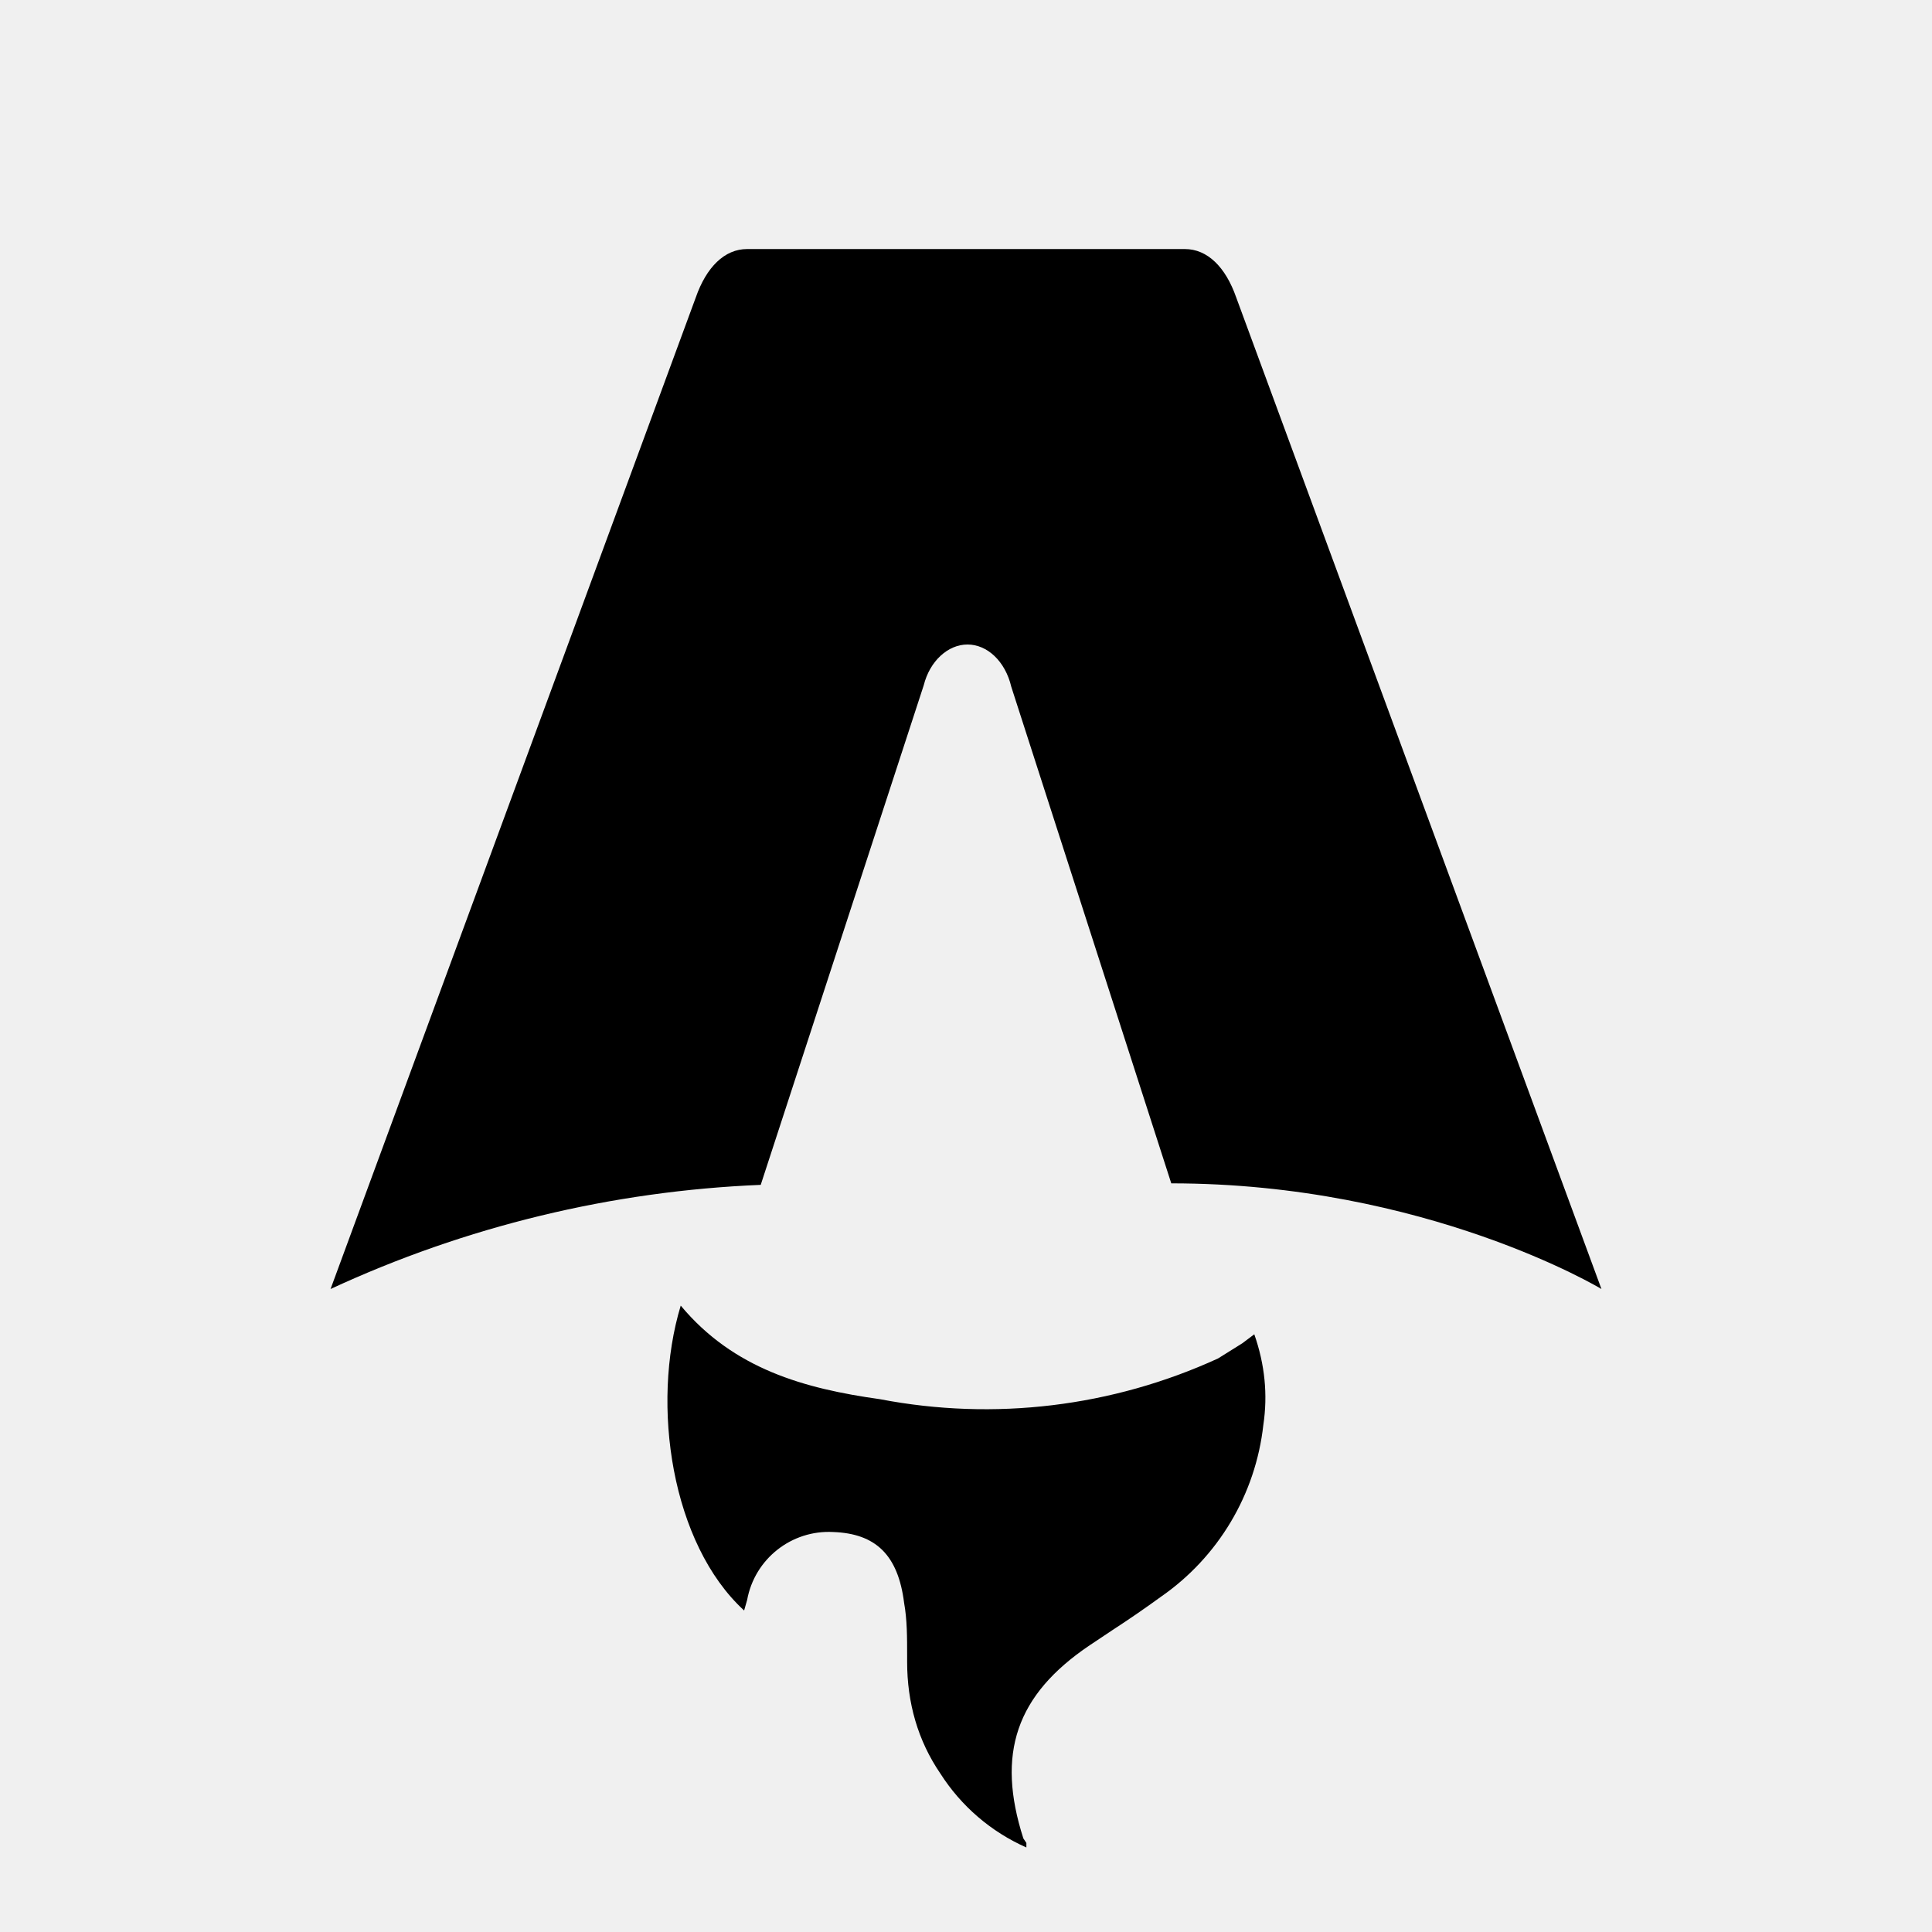
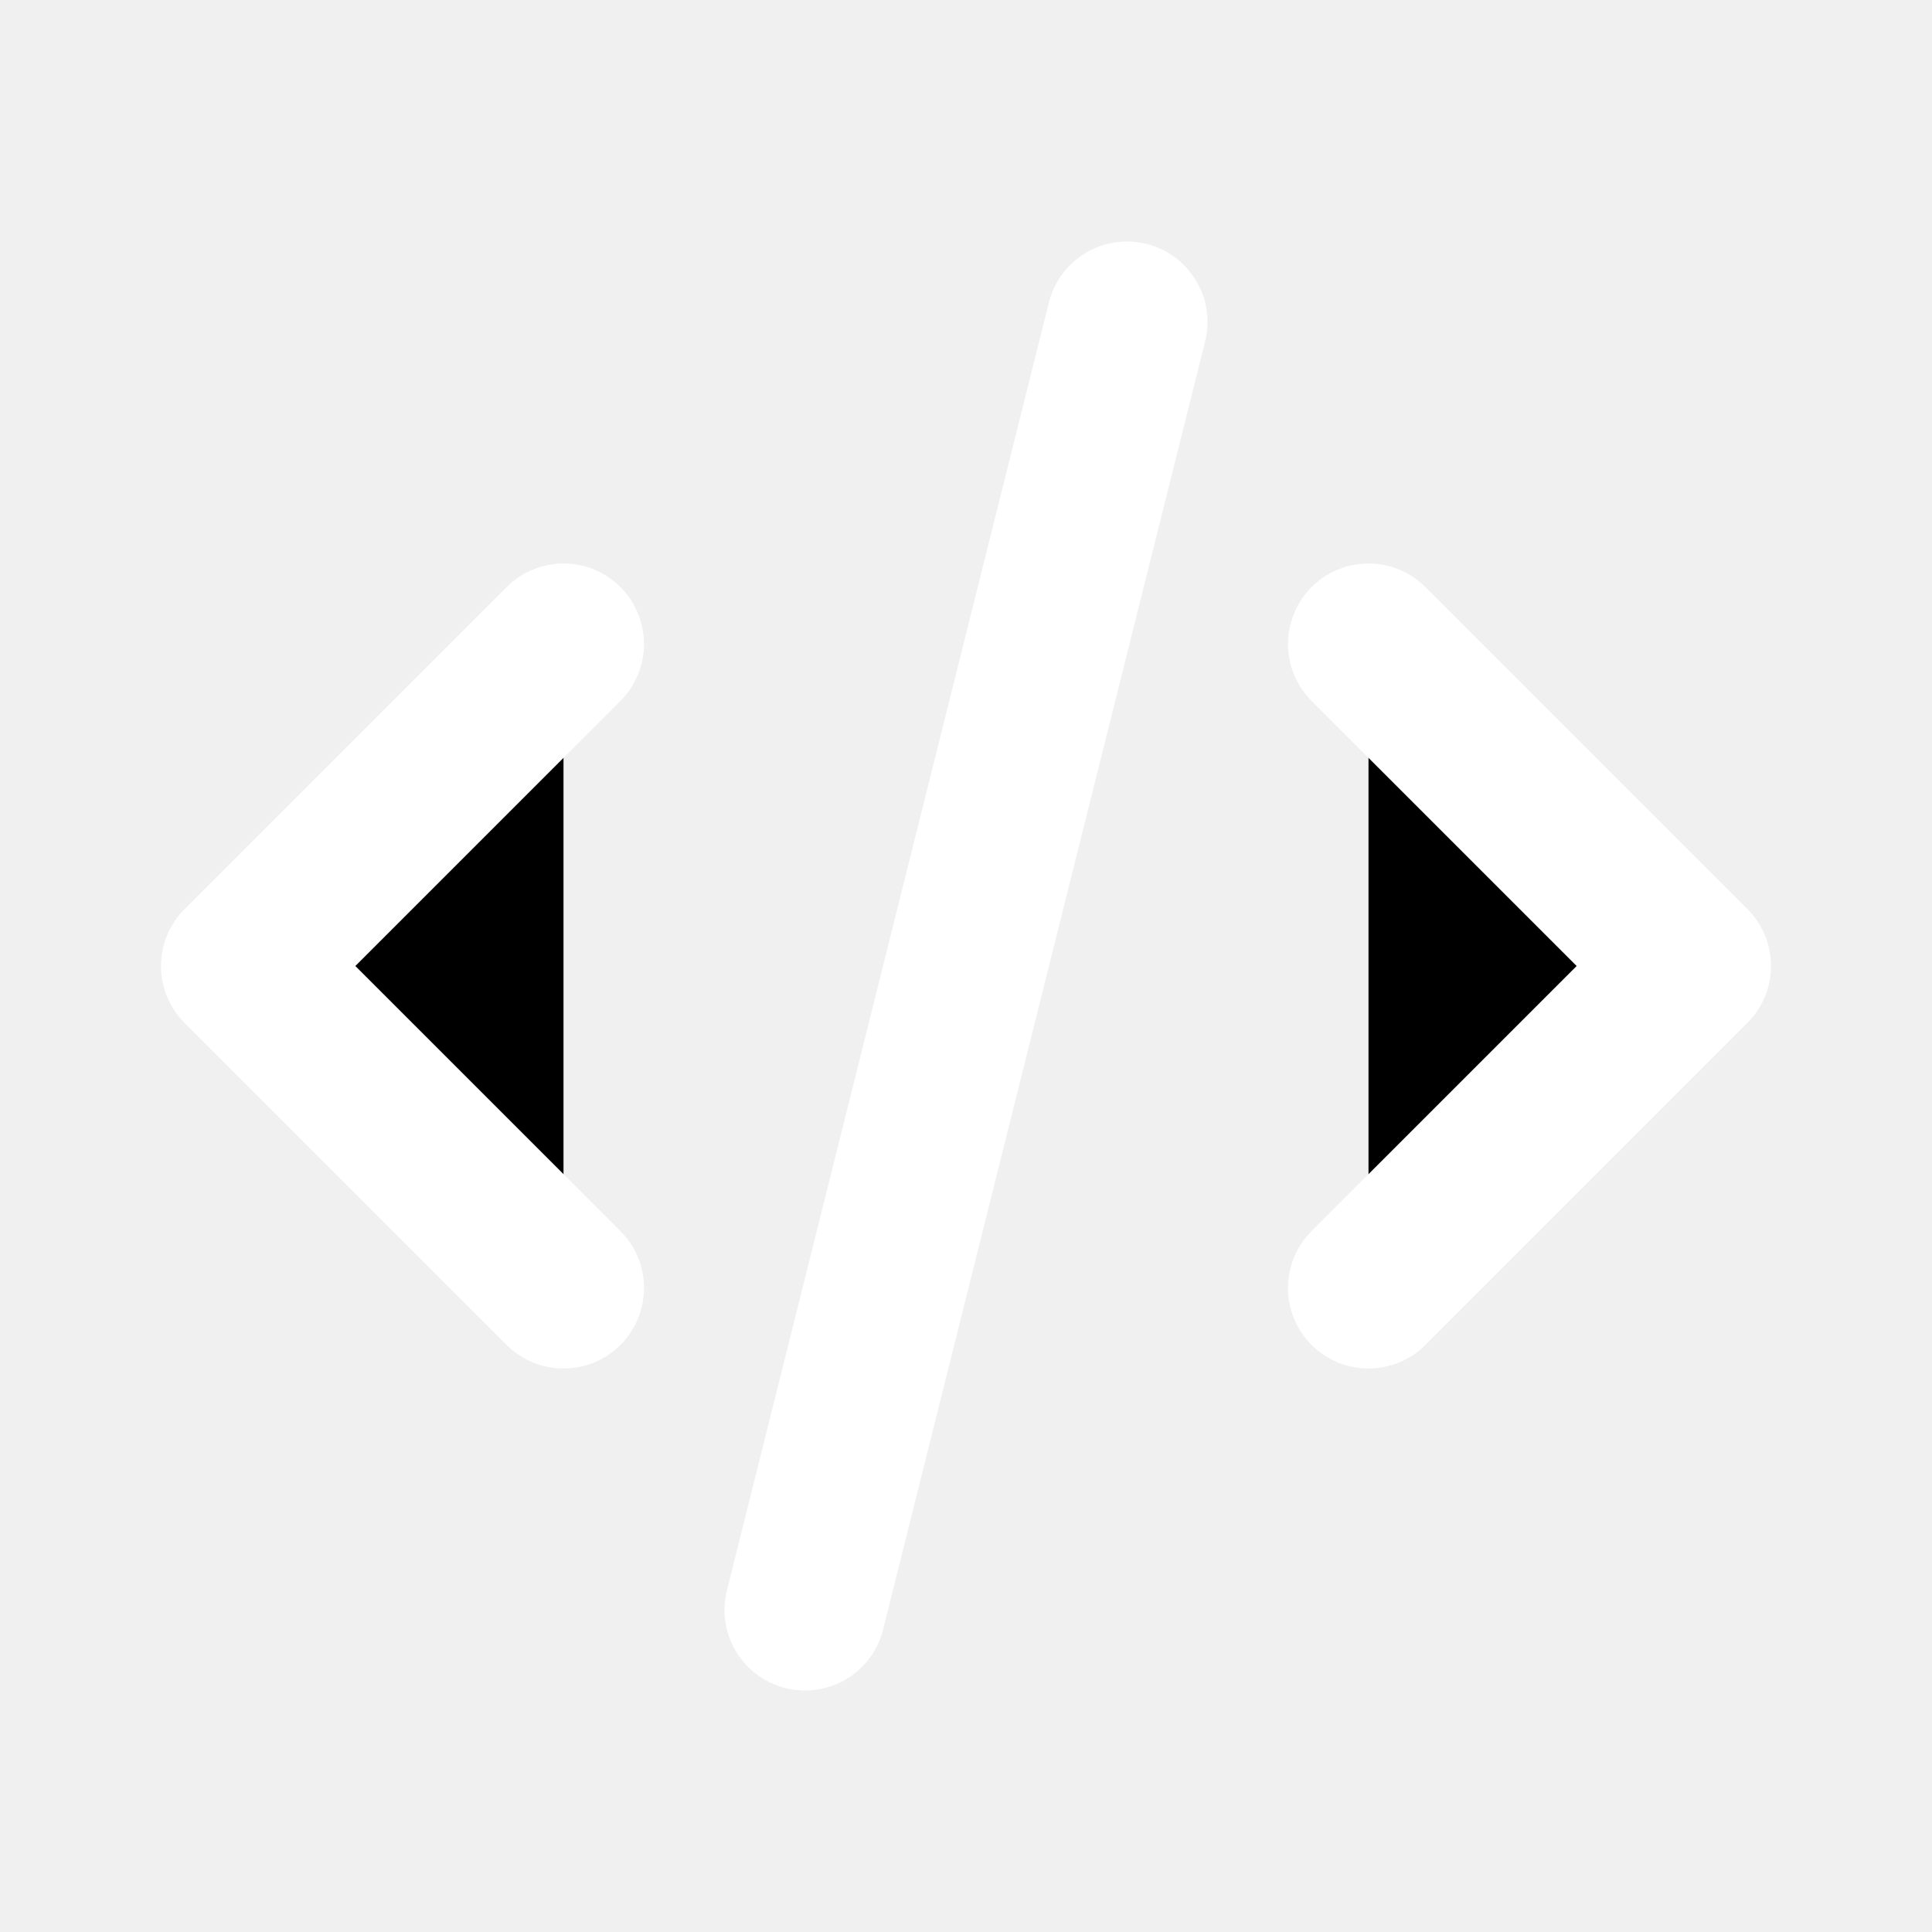
- <svg xmlns="http://www.w3.org/2000/svg" fill="none" viewBox="0 0 128 128">
-   <path d="M50.4 78.5a75.1 75.1 0 0 0-28.5 6.9l24.2-65.7c.7-2 1.9-3.2 3.4-3.2h29c1.5 0 2.7 1.2 3.4 3.2l24.2 65.7s-11.6-7-28.5-7L67 45.5c-.4-1.7-1.6-2.8-2.9-2.8-1.3 0-2.5 1.1-2.9 2.7L50.4 78.5Zm-1.1 28.2Zm-4.2-20.2c-2 6.6-.6 15.8 4.2 20.2a17.5 17.5 0 0 1 .2-.7 5.5 5.5 0 0 1 5.7-4.5c2.8.1 4.3 1.5 4.7 4.7.2 1.1.2 2.3.2 3.5v.4c0 2.7.7 5.2 2.2 7.4a13 13 0 0 0 5.7 4.9v-.3l-.2-.3c-1.8-5.6-.5-9.5 4.4-12.8l1.5-1a73 73 0 0 0 3.2-2.2 16 16 0 0 0 6.8-11.4c.3-2 .1-4-.6-6l-.8.6-1.6 1a37 37 0 0 1-22.4 2.7c-5-.7-9.7-2-13.2-6.2Z" />
-   <style>
-         path { fill: #000; }
-         @media (prefers-color-scheme: dark) {
-             path { fill: #FFF; }
-         }
-     </style>
+ <svg xmlns="http://www.w3.org/2000/svg" width="24" height="24" viewBox="0 0 24 24" fill="whi" stroke="#fff" stroke-width="2" stroke-linecap="round" stroke-linejoin="round">
+   <path stroke="none" d="M0 0h24v24H0z" fill="none" />
+   <path d="M7 8l-4 4l4 4" />
+   <path d="M17 8l4 4l-4 4" />
+   <path d="M14 4l-4 16" />
</svg>
